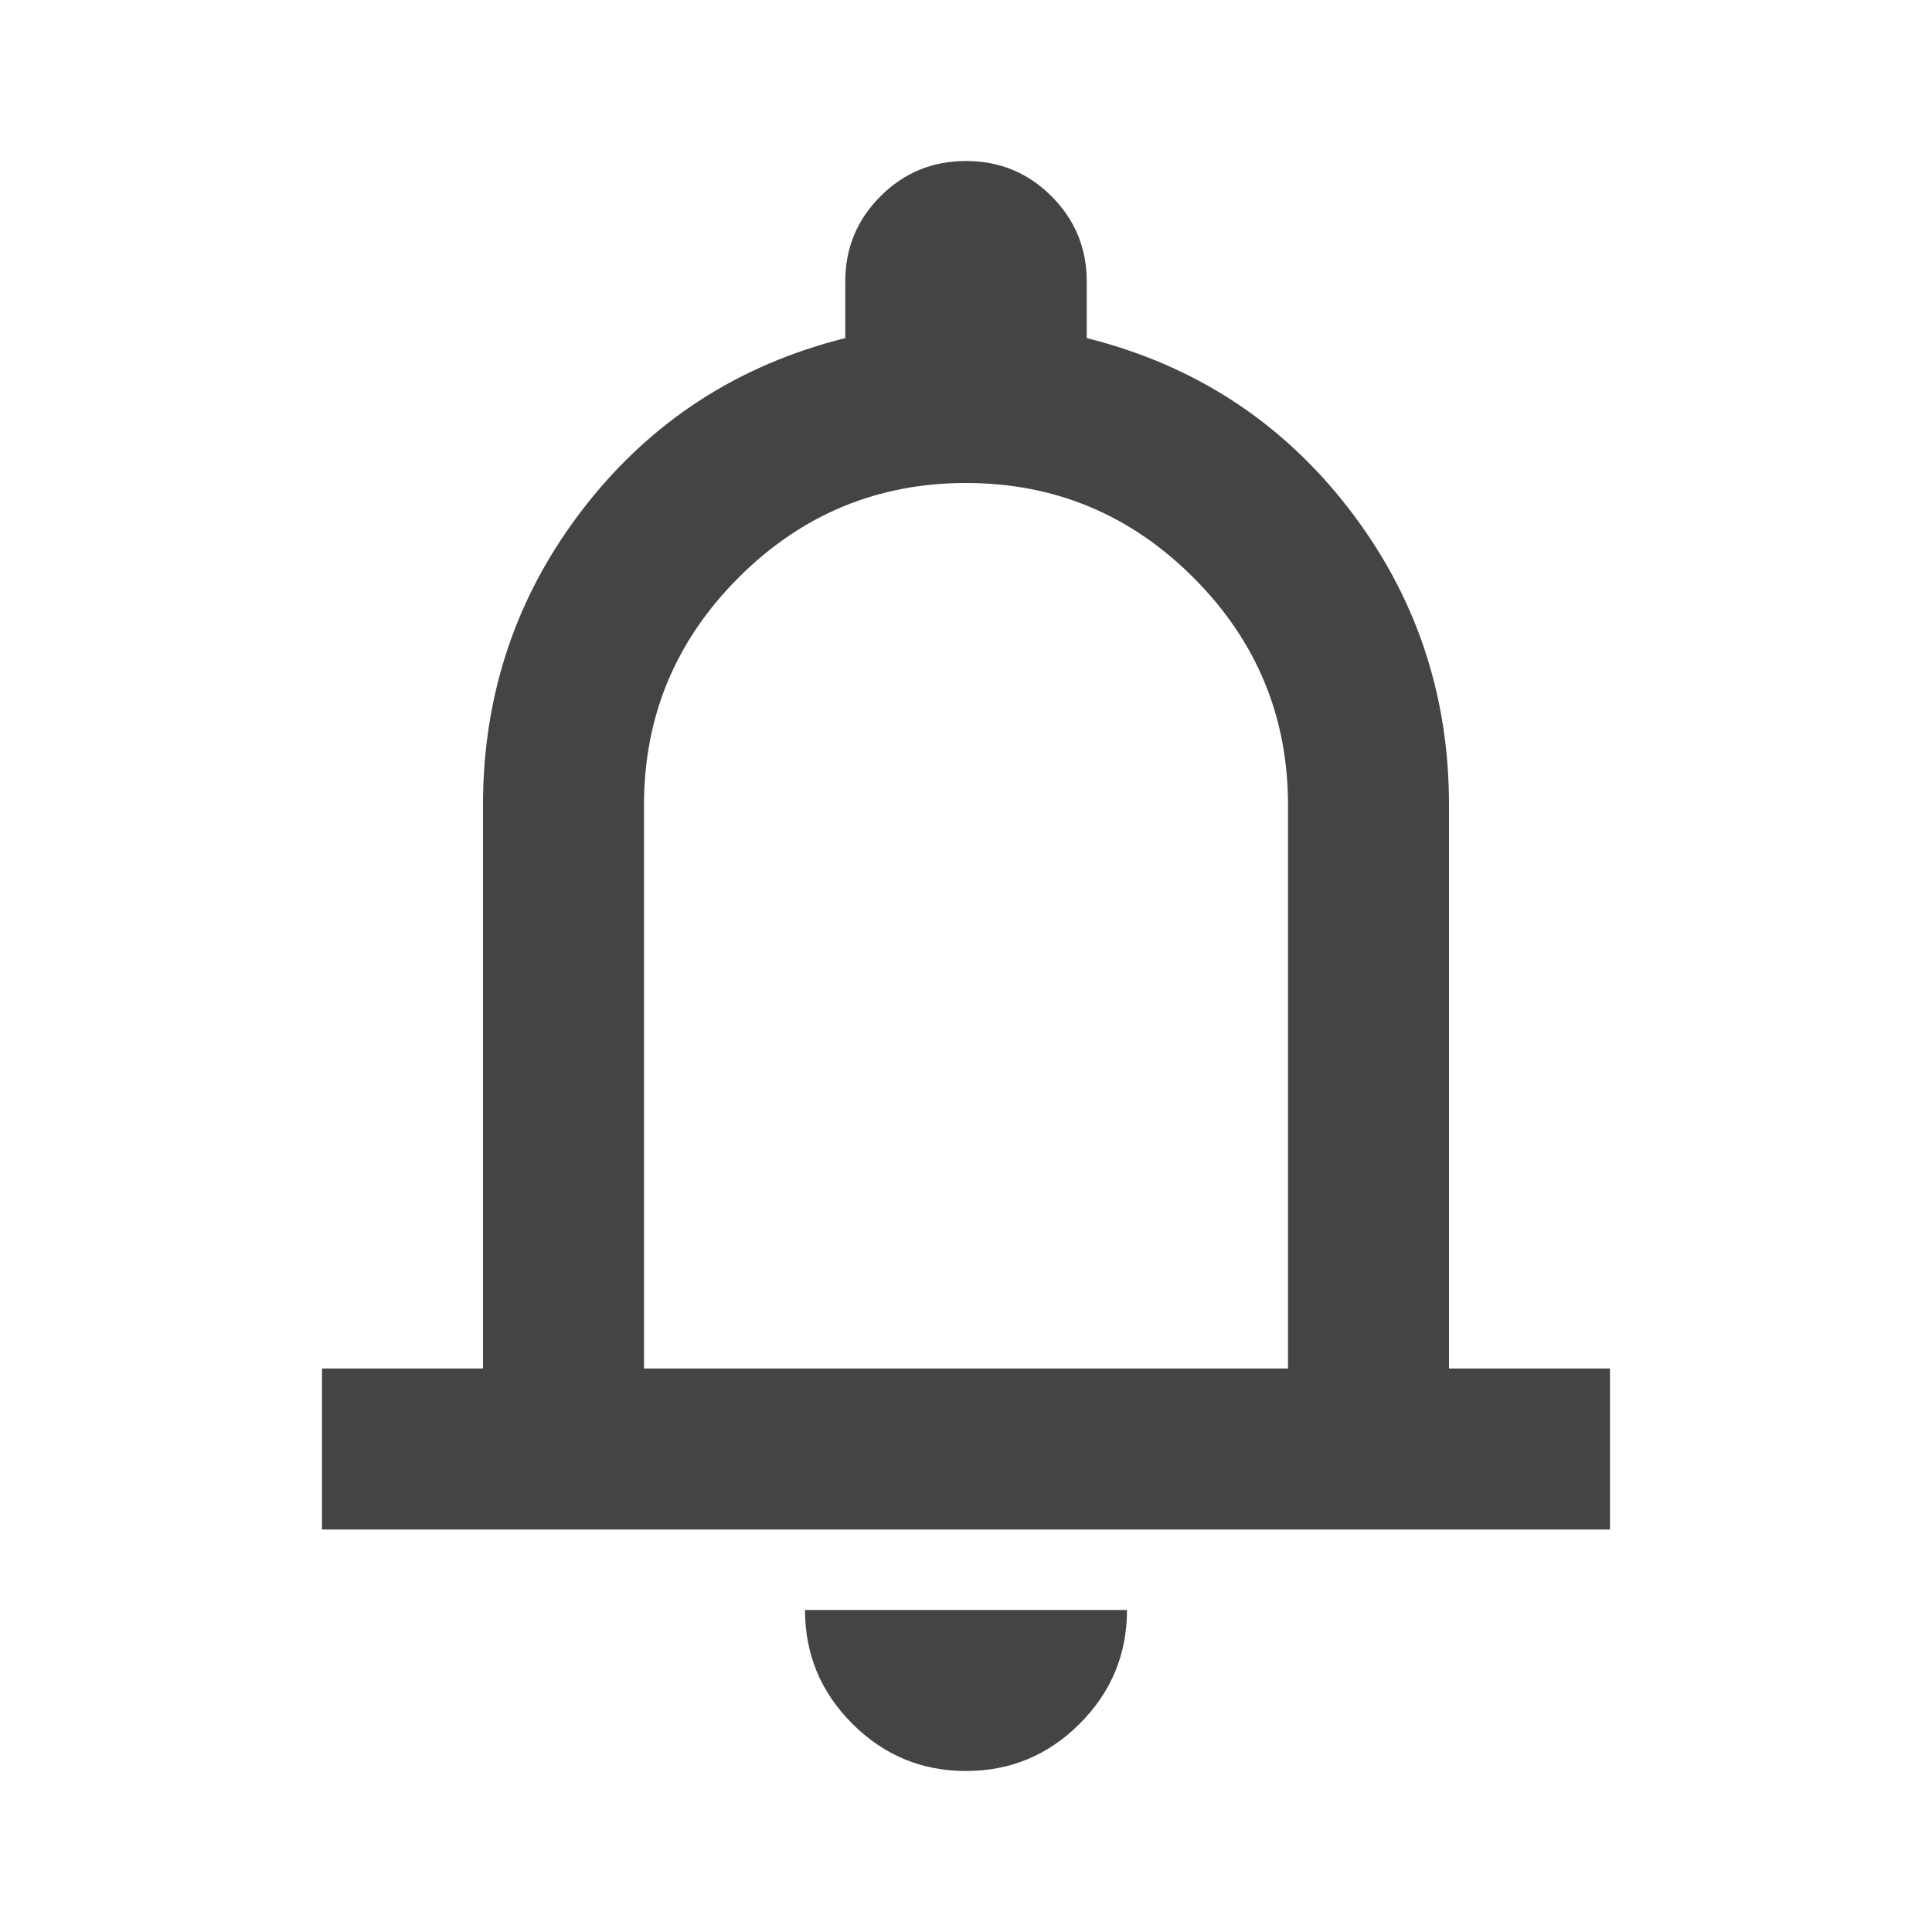
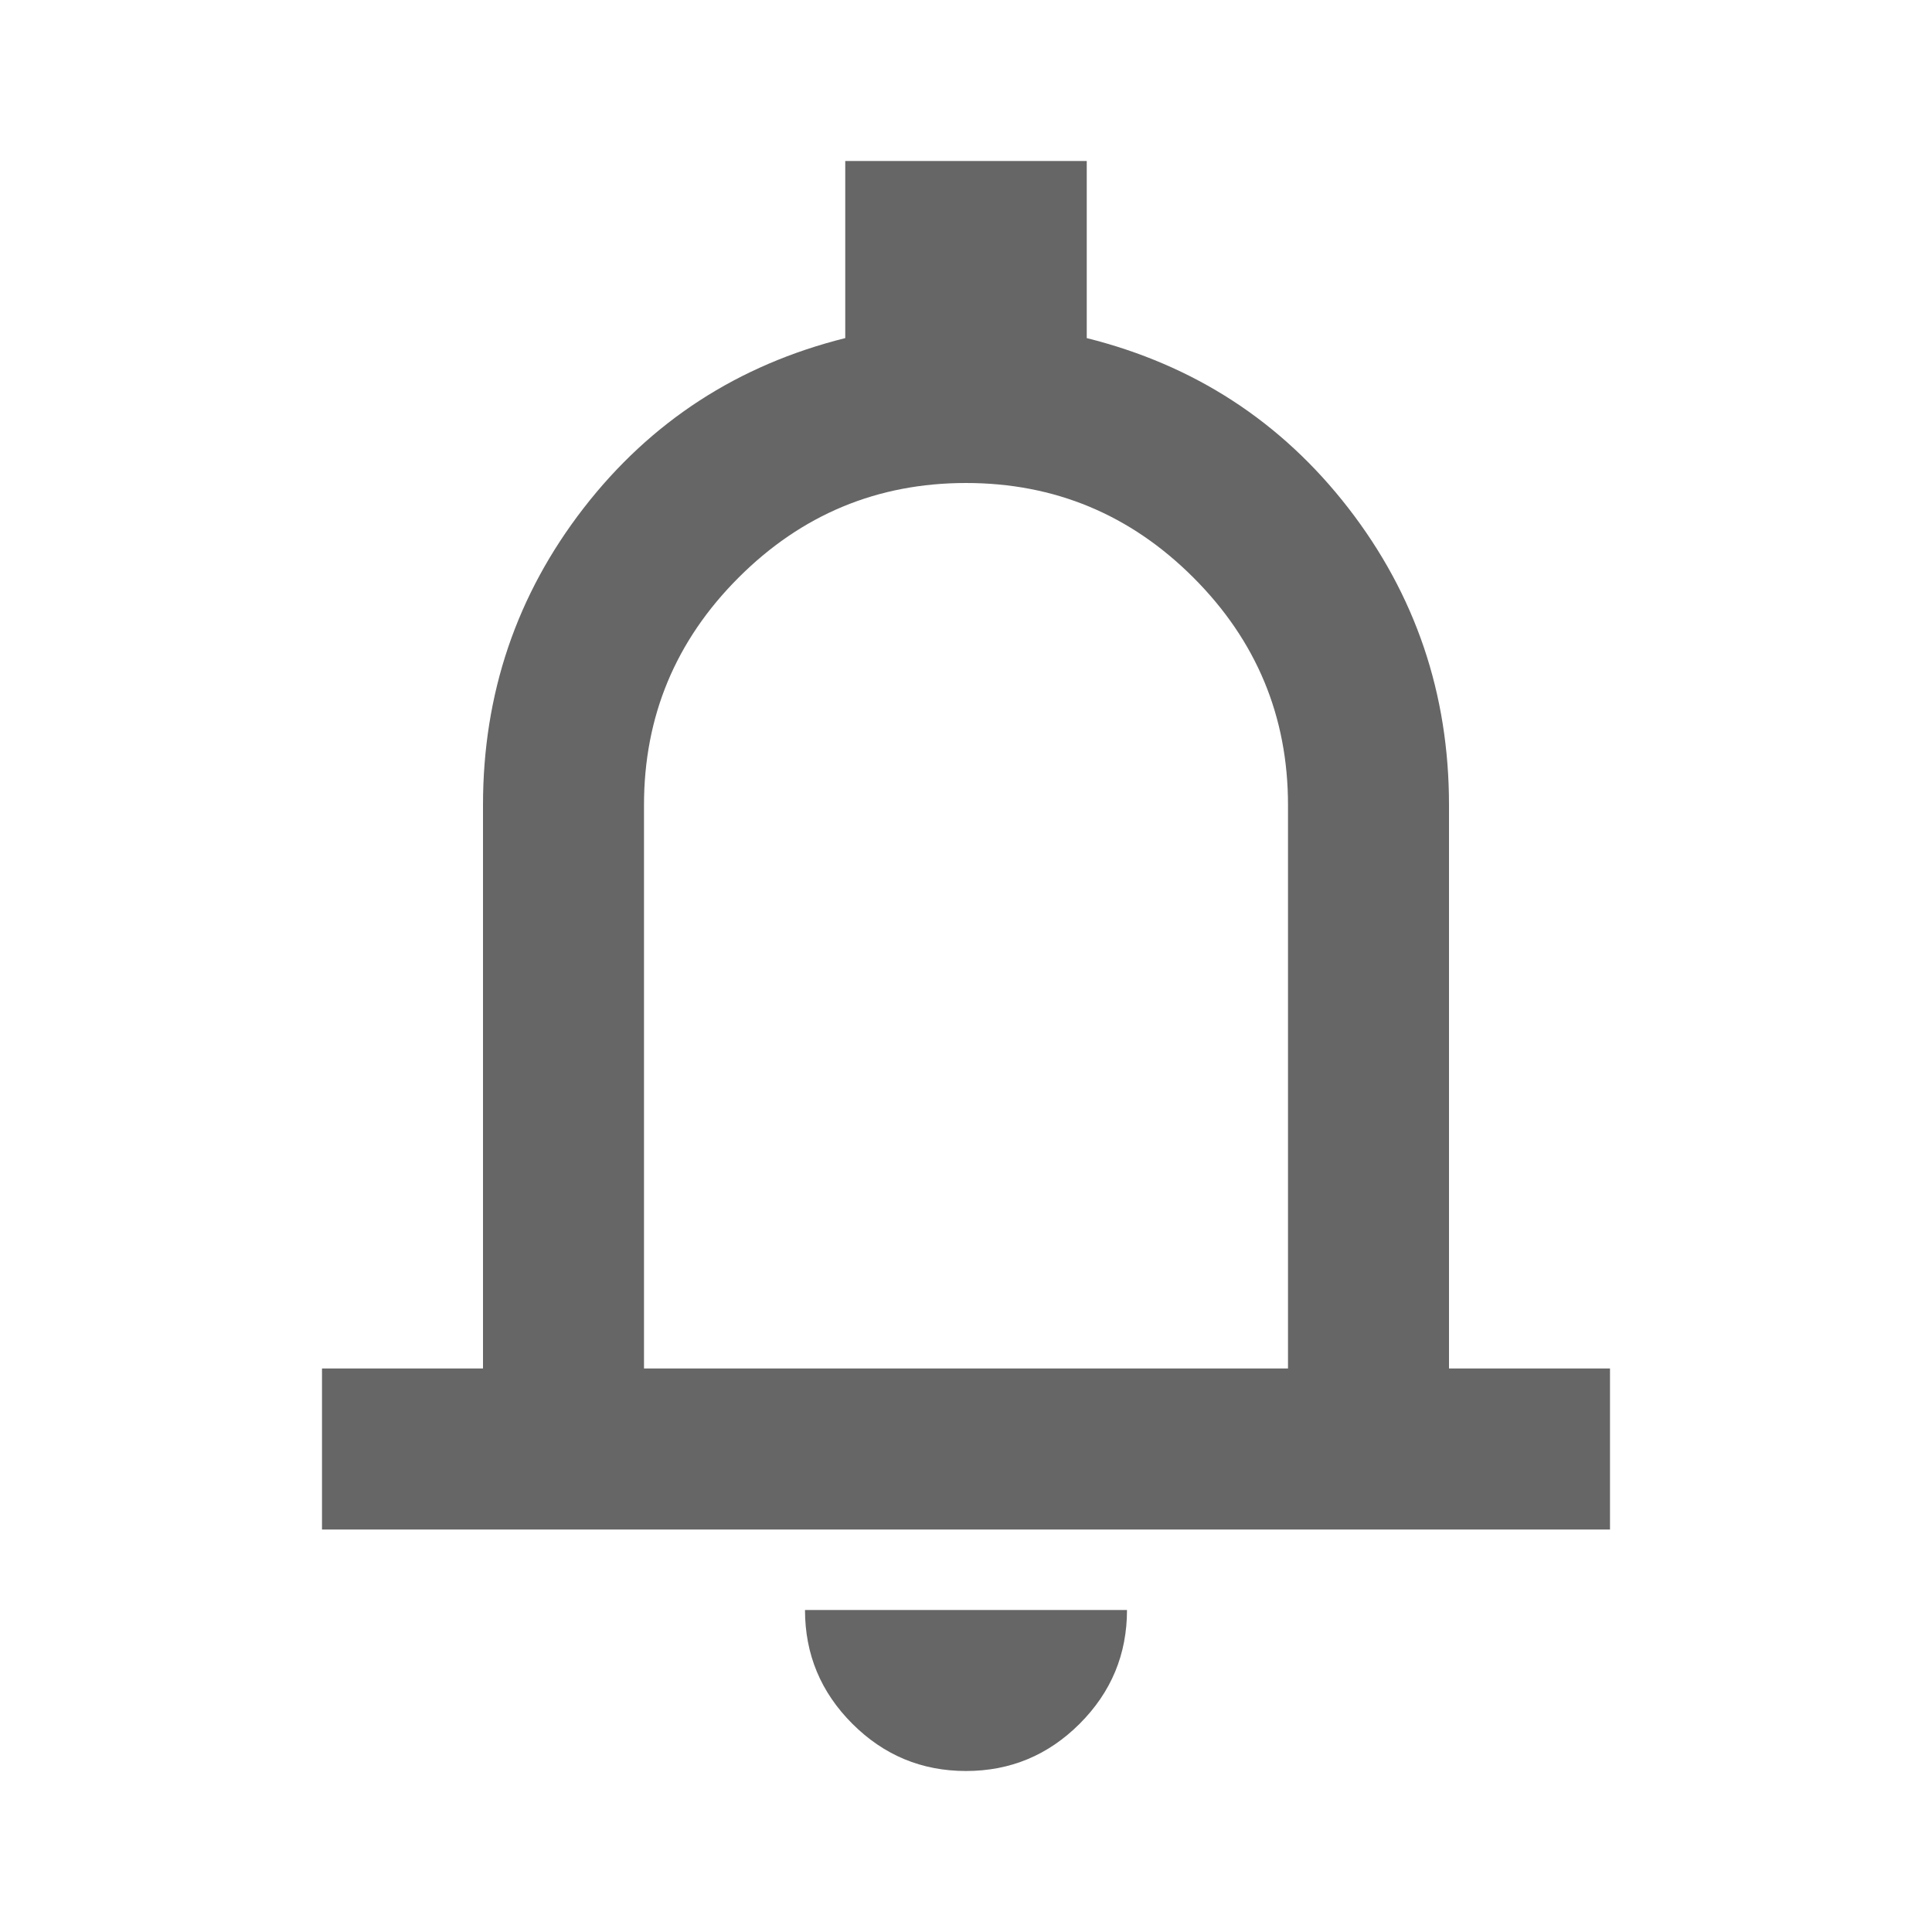
<svg xmlns="http://www.w3.org/2000/svg" width="24" height="24" viewBox="0 0 24 24" fill="none">
-   <mask id="mask0_1_140" style="mask-type:alpha" maskUnits="userSpaceOnUse" x="0" y="0" width="24" height="24">
+   <mask id="mask0_2_153" style="mask-type:alpha" maskUnits="userSpaceOnUse" x="0" y="0" width="24" height="24">
    <rect width="24" height="24" fill="#D9D9D9" />
  </mask>
-   <g mask="url(#mask0_1_140)">
-     <path d="M4 19V17H6V10C6 8.617 6.417 7.388 7.25 6.312C8.083 5.237 9.167 4.533 10.5 4.2V3.5C10.5 3.083 10.646 2.729 10.938 2.438C11.229 2.146 11.583 2 12 2C12.417 2 12.771 2.146 13.062 2.438C13.354 2.729 13.5 3.083 13.5 3.5V4.2C14.833 4.533 15.917 5.237 16.75 6.312C17.583 7.388 18 8.617 18 10V17H20V19H4ZM12 22C11.45 22 10.979 21.804 10.588 21.413C10.196 21.021 10 20.55 10 20H14C14 20.55 13.804 21.021 13.412 21.413C13.021 21.804 12.55 22 12 22ZM8 17H16V10C16 8.9 15.608 7.958 14.825 7.175C14.042 6.392 13.1 6 12 6C10.9 6 9.958 6.392 9.175 7.175C8.392 7.958 8 8.9 8 10V17Z" fill="#444444" />
+   <g mask="url(#mask0_2_153)">
+     <path d="M4 19V17H6V10C6 8.617 6.417 7.388 7.25 6.312C8.083 5.237 9.167 4.533 10.5 4.2V2H13.5V4.2C14.833 4.533 15.917 5.237 16.75 6.312C17.583 7.388 18 8.617 18 10V17H20V19H4ZM12 22C11.45 22 10.979 21.804 10.588 21.413C10.196 21.021 10 20.55 10 20H14C14 20.55 13.804 21.021 13.412 21.413C13.021 21.804 12.55 22 12 22ZM8 17H16V10C16 8.9 15.608 7.958 14.825 7.175C14.042 6.392 13.1 6 12 6C10.9 6 9.958 6.392 9.175 7.175C8.392 7.958 8 8.9 8 10V17Z" fill="#666666" />
  </g>
</svg>
